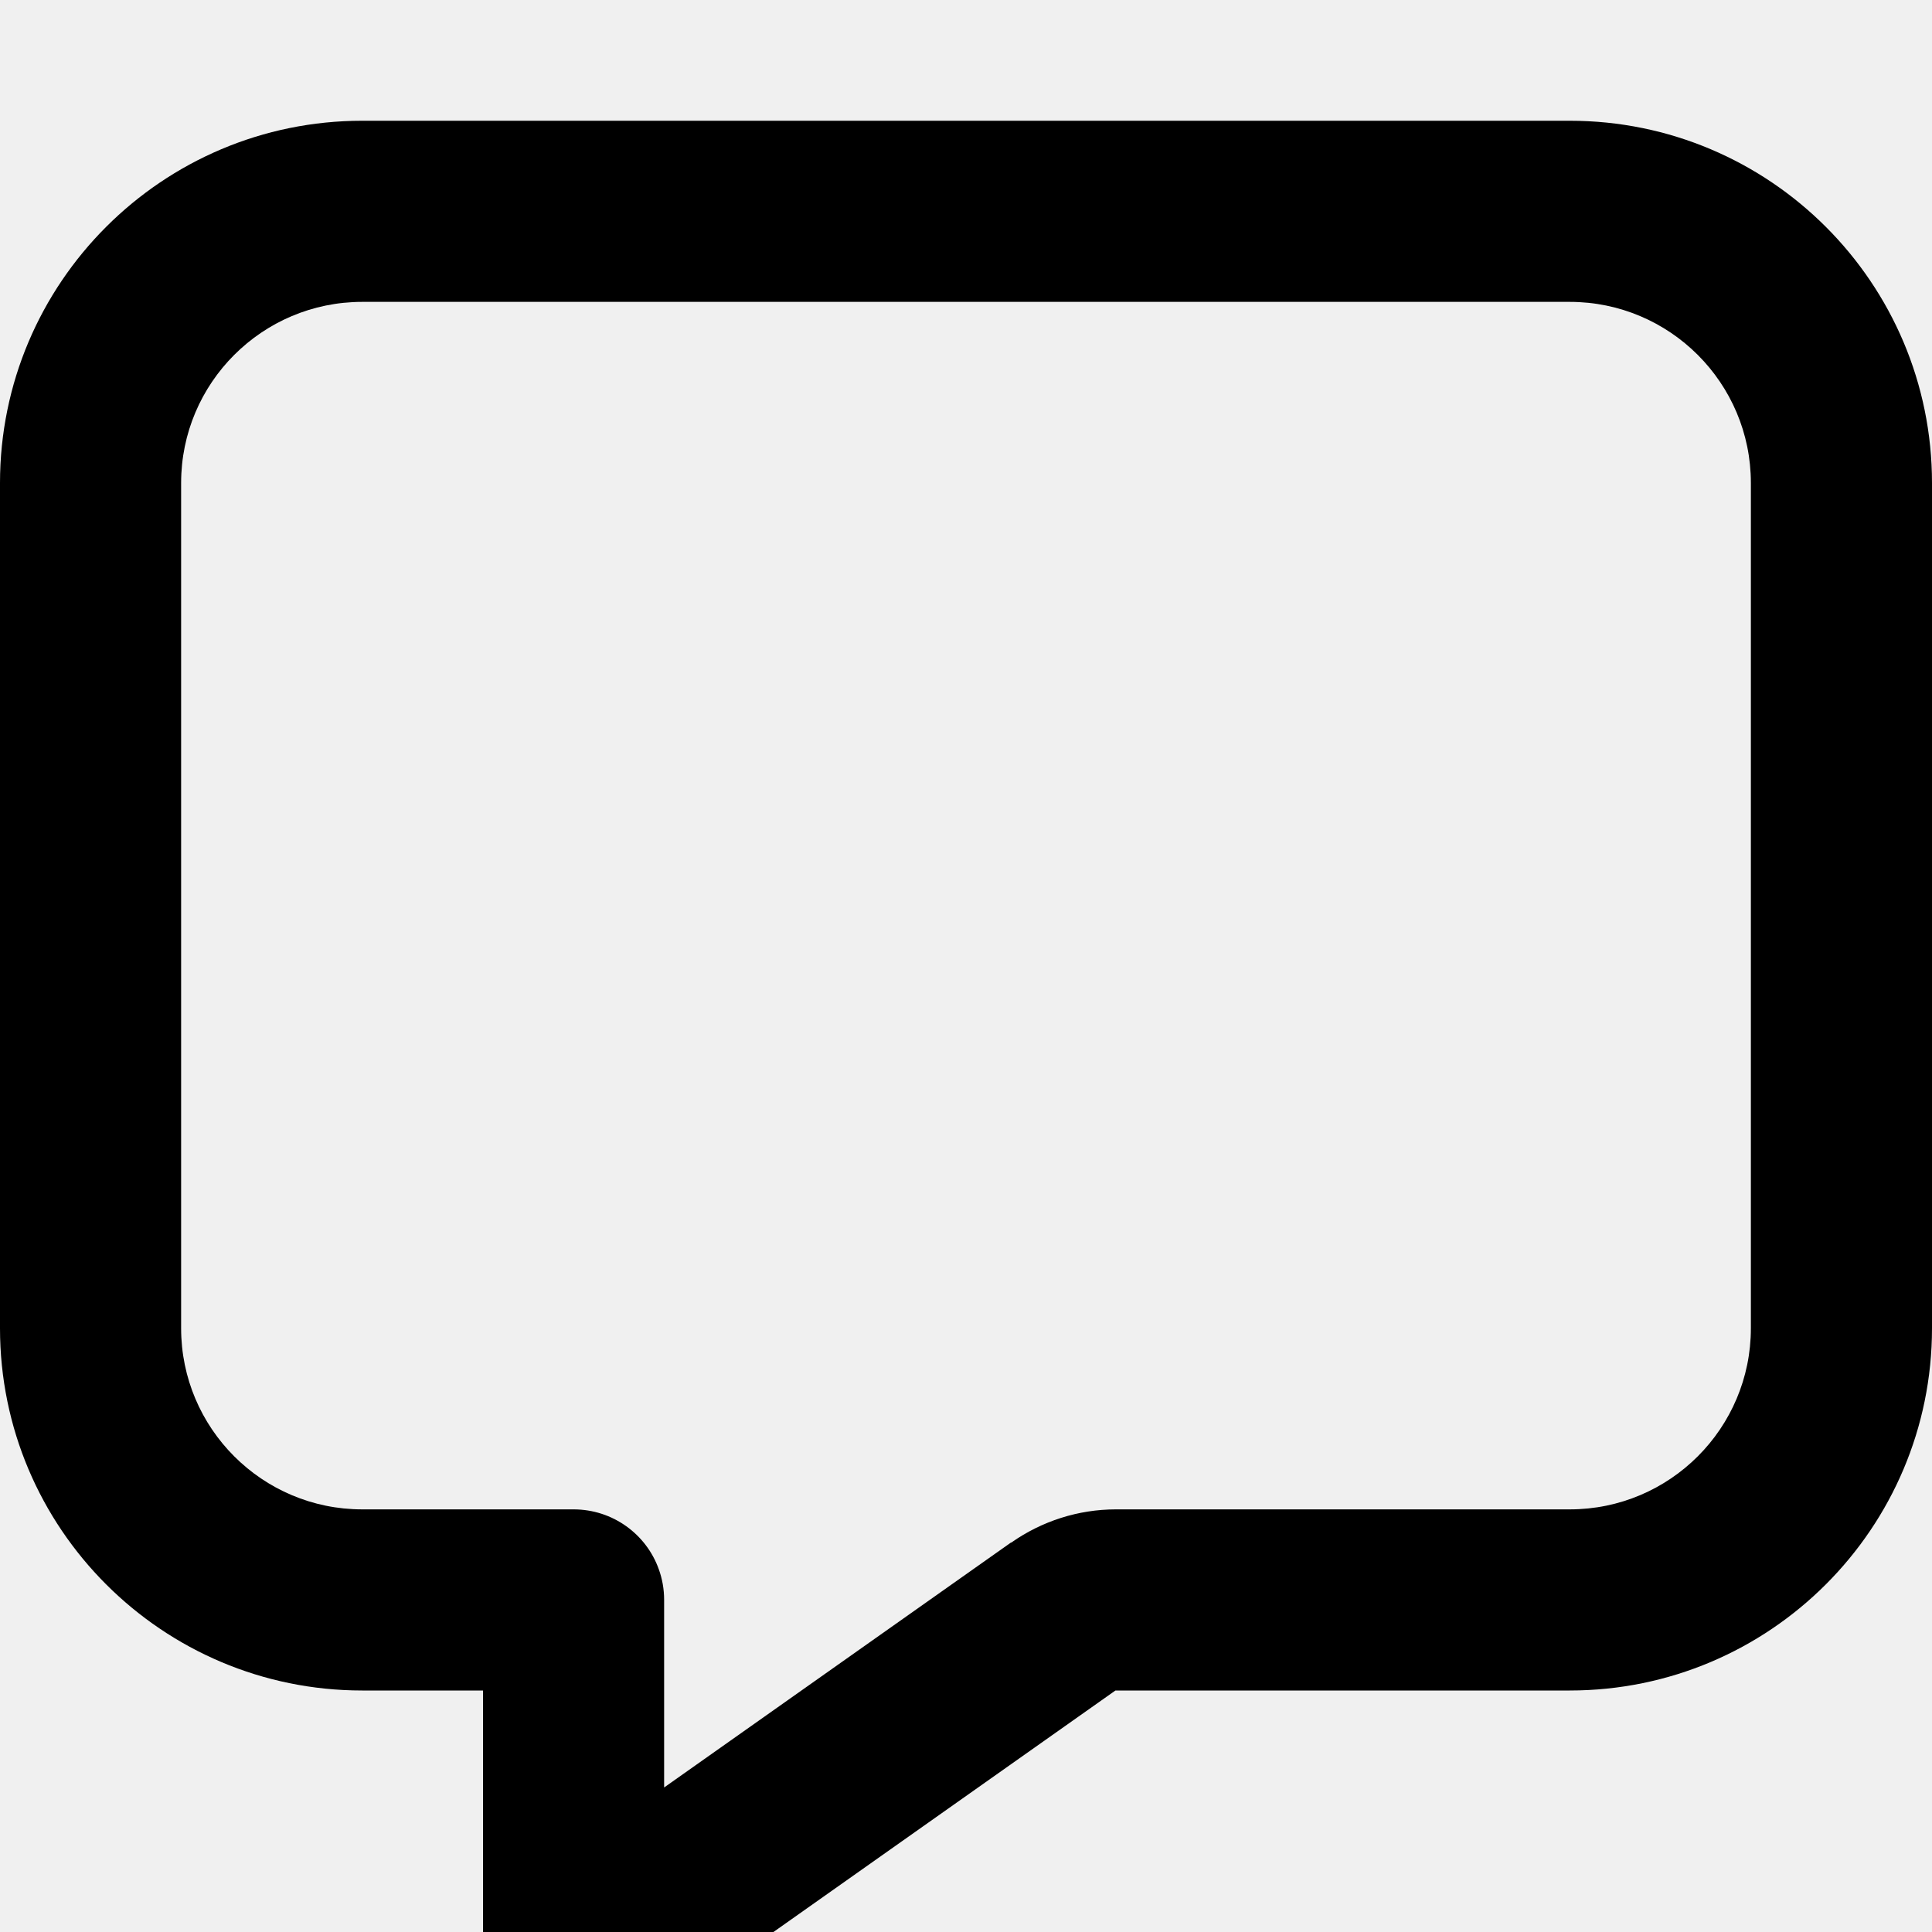
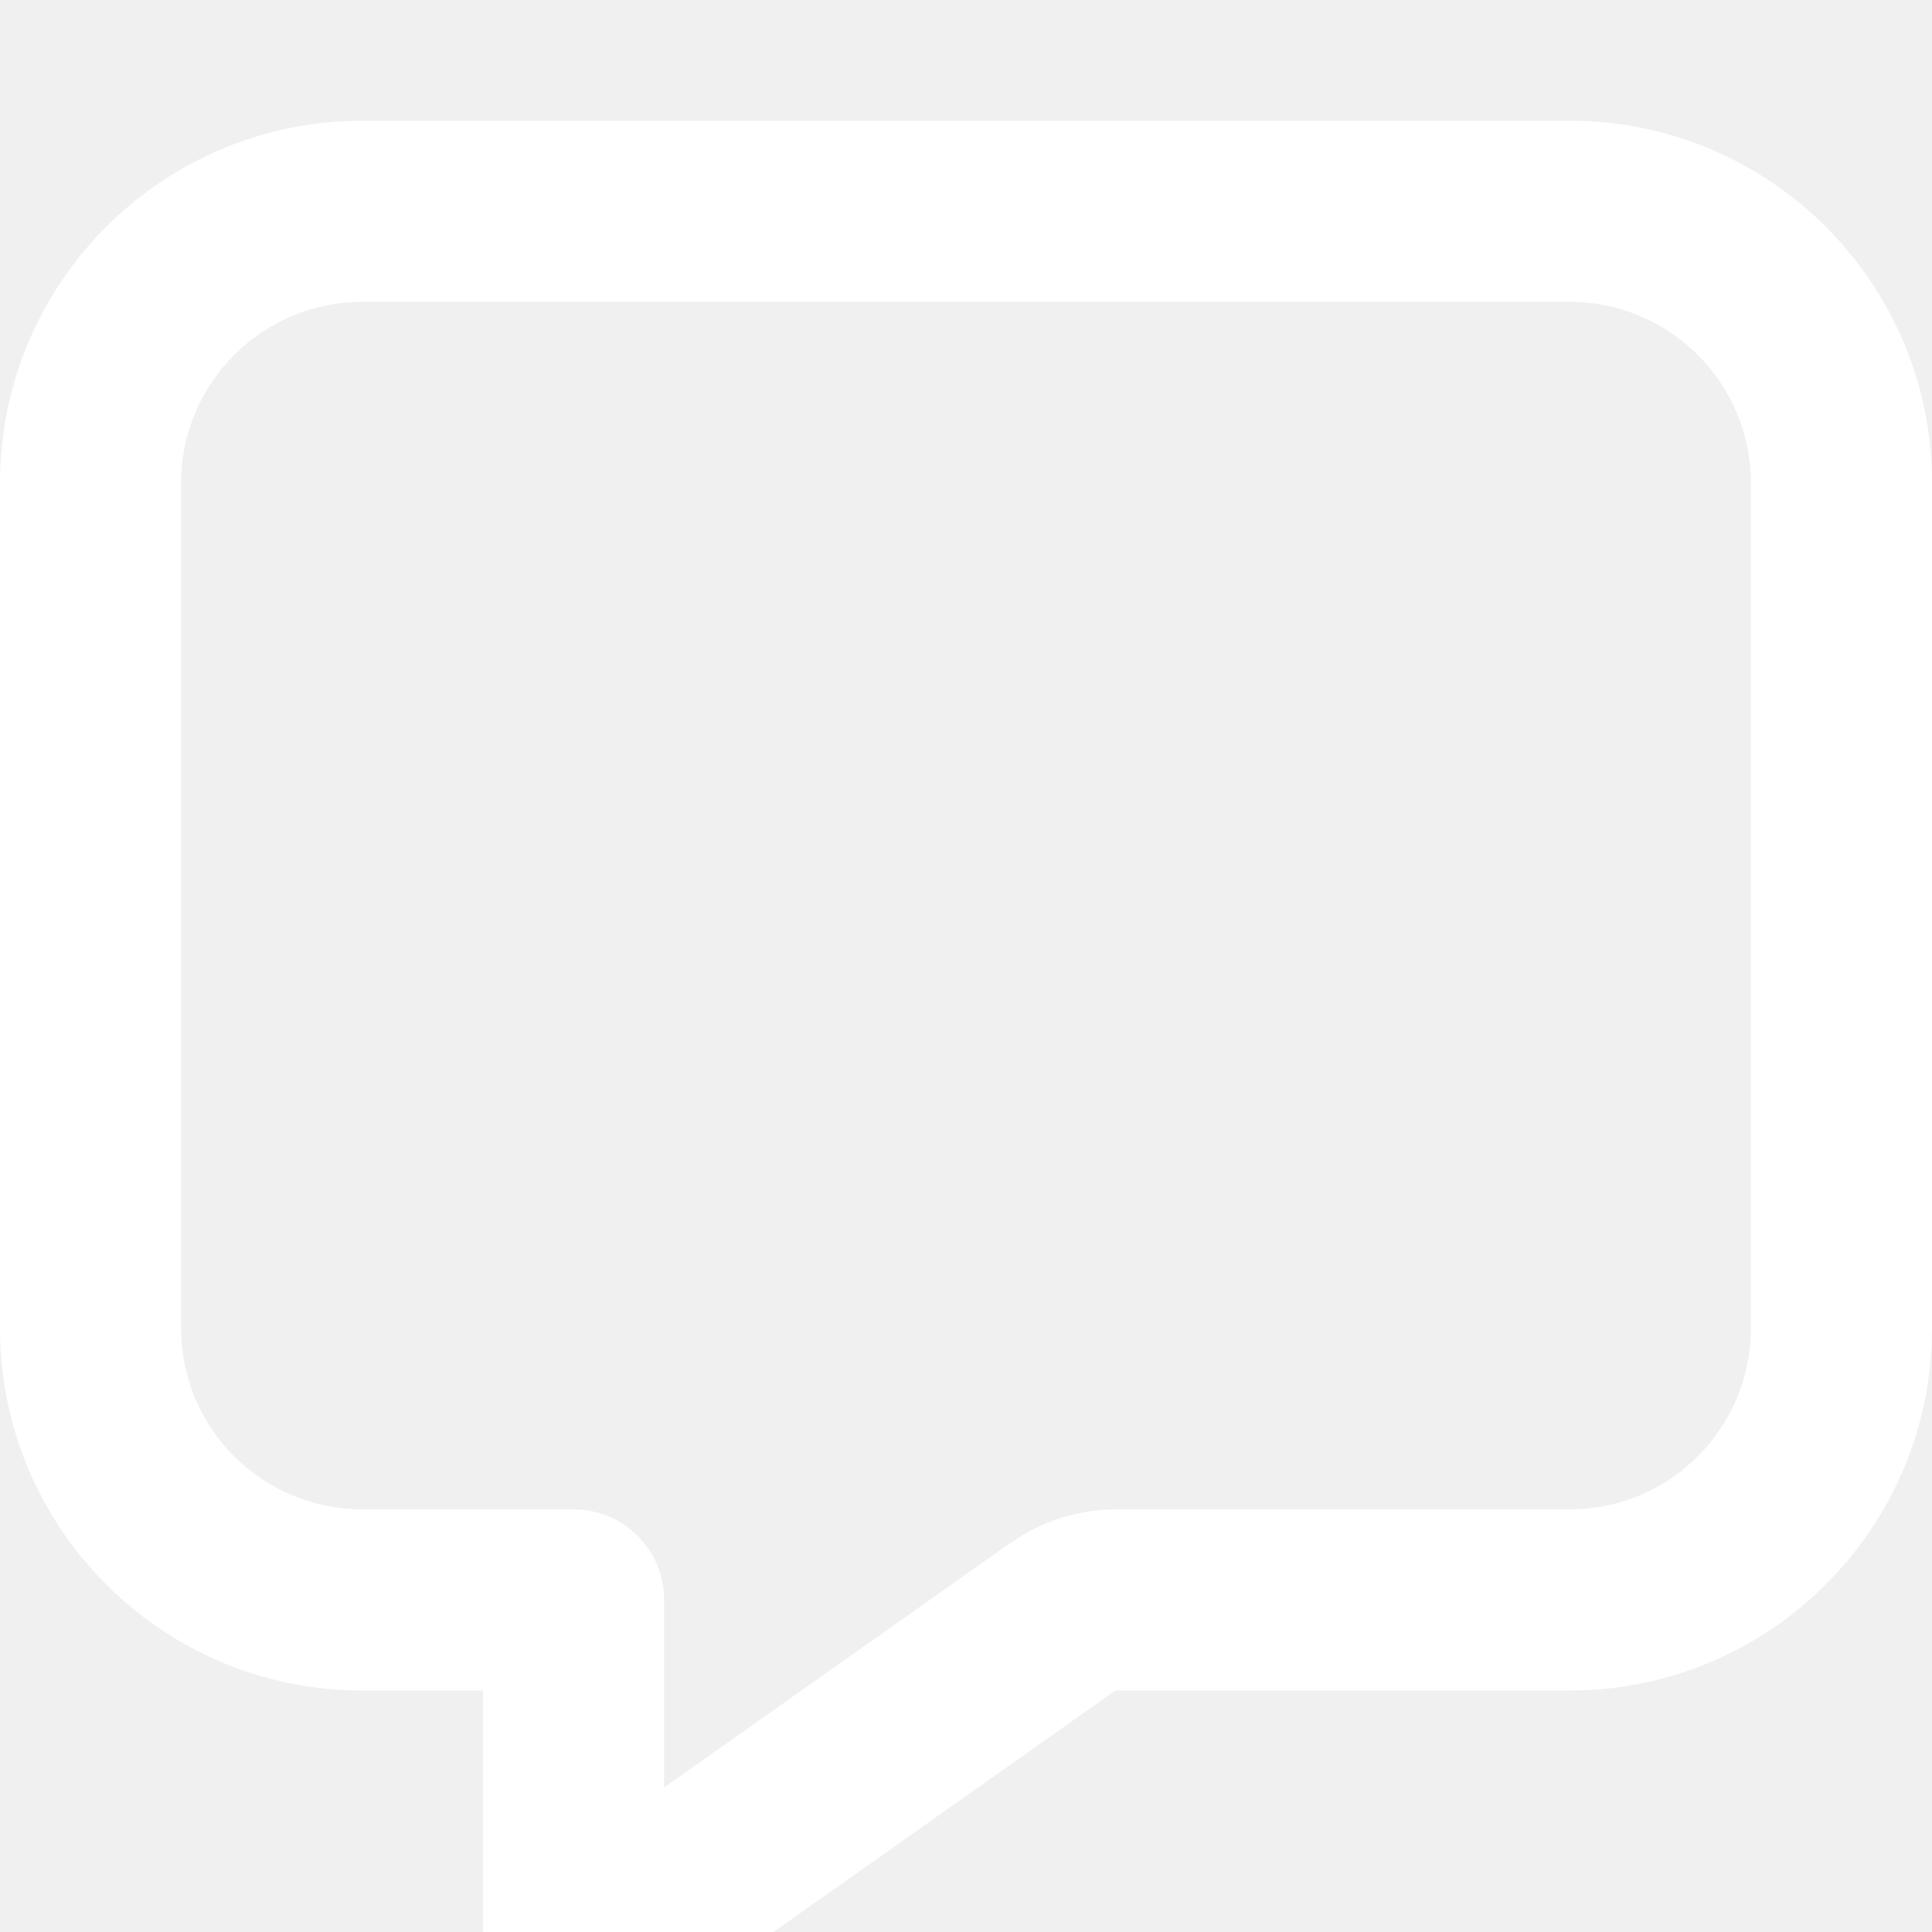
<svg xmlns="http://www.w3.org/2000/svg" viewBox="0 0 512 512">
-   <path fill="currentColor" d="M203.7 512.9s0 0 0 0l-37.8 26.7c-7.3 5.2-16.9 5.8-24.9 1.7S128 529 128 520l0-72-32 0c-53 0-96-43-96-96L0 128C0 75 43 32 96 32l320 0c53 0 96 43 96 96l0 224c0 53-43 96-96 96l-120.4 0-91.9 64.9zm64.3-104.1c8.1-5.7 17.8-8.8 27.7-8.8L416 400c26.5 0 48-21.5 48-48l0-224c0-26.5-21.5-48-48-48L96 80c-26.5 0-48 21.5-48 48l0 224c0 26.5 21.5 48 48 48l56 0c10.4 0 19.3 6.6 22.6 15.9 .9 2.5 1.4 5.2 1.4 8.1l0 49.7c32.7-23.1 63.3-44.7 91.9-64.9z" />
+   <path fill="white" d="M203.7 512.9s0 0 0 0l-37.8 26.7c-7.3 5.2-16.9 5.8-24.9 1.7S128 529 128 520l0-72-32 0c-53 0-96-43-96-96L0 128C0 75 43 32 96 32l320 0c53 0 96 43 96 96l0 224c0 53-43 96-96 96l-120.4 0-91.9 64.9zm64.3-104.1c8.1-5.7 17.8-8.8 27.7-8.8L416 400c26.5 0 48-21.5 48-48l0-224c0-26.5-21.5-48-48-48L96 80c-26.5 0-48 21.5-48 48l0 224c0 26.5 21.5 48 48 48l56 0c10.4 0 19.3 6.6 22.6 15.9 .9 2.5 1.4 5.2 1.4 8.1l0 49.7c32.7-23.1 63.3-44.7 91.9-64.9z" />
</svg>
